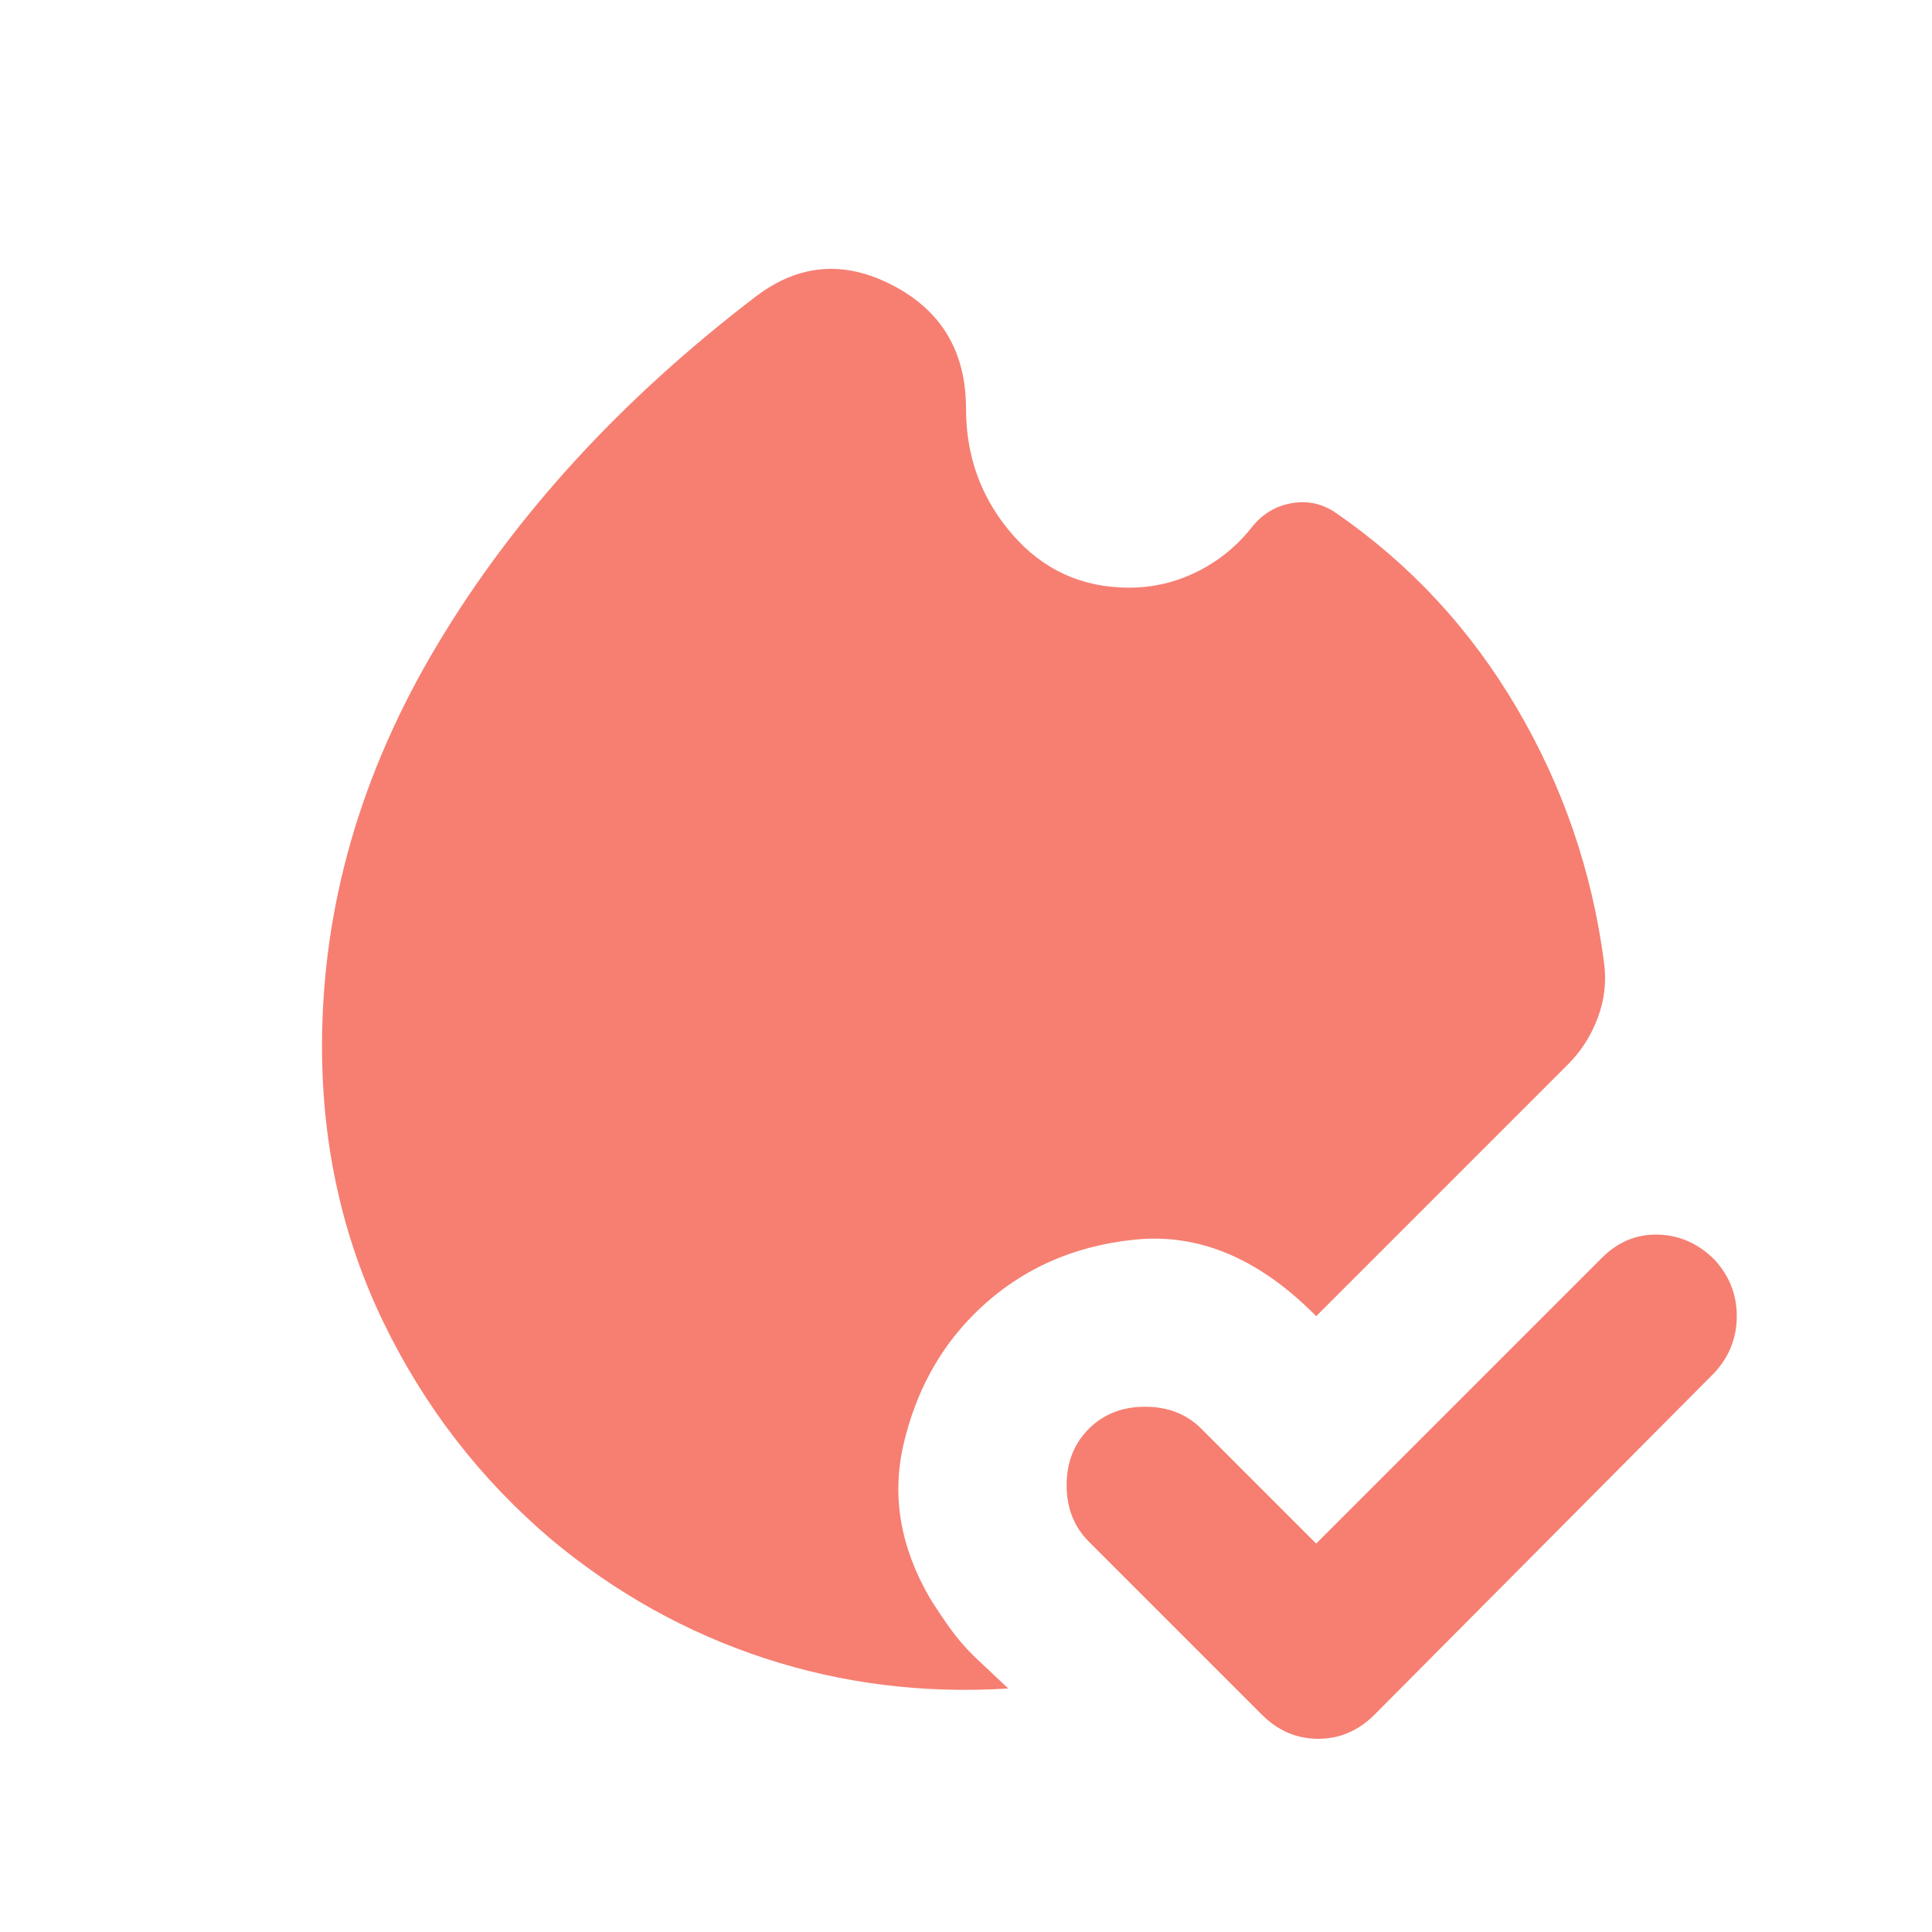
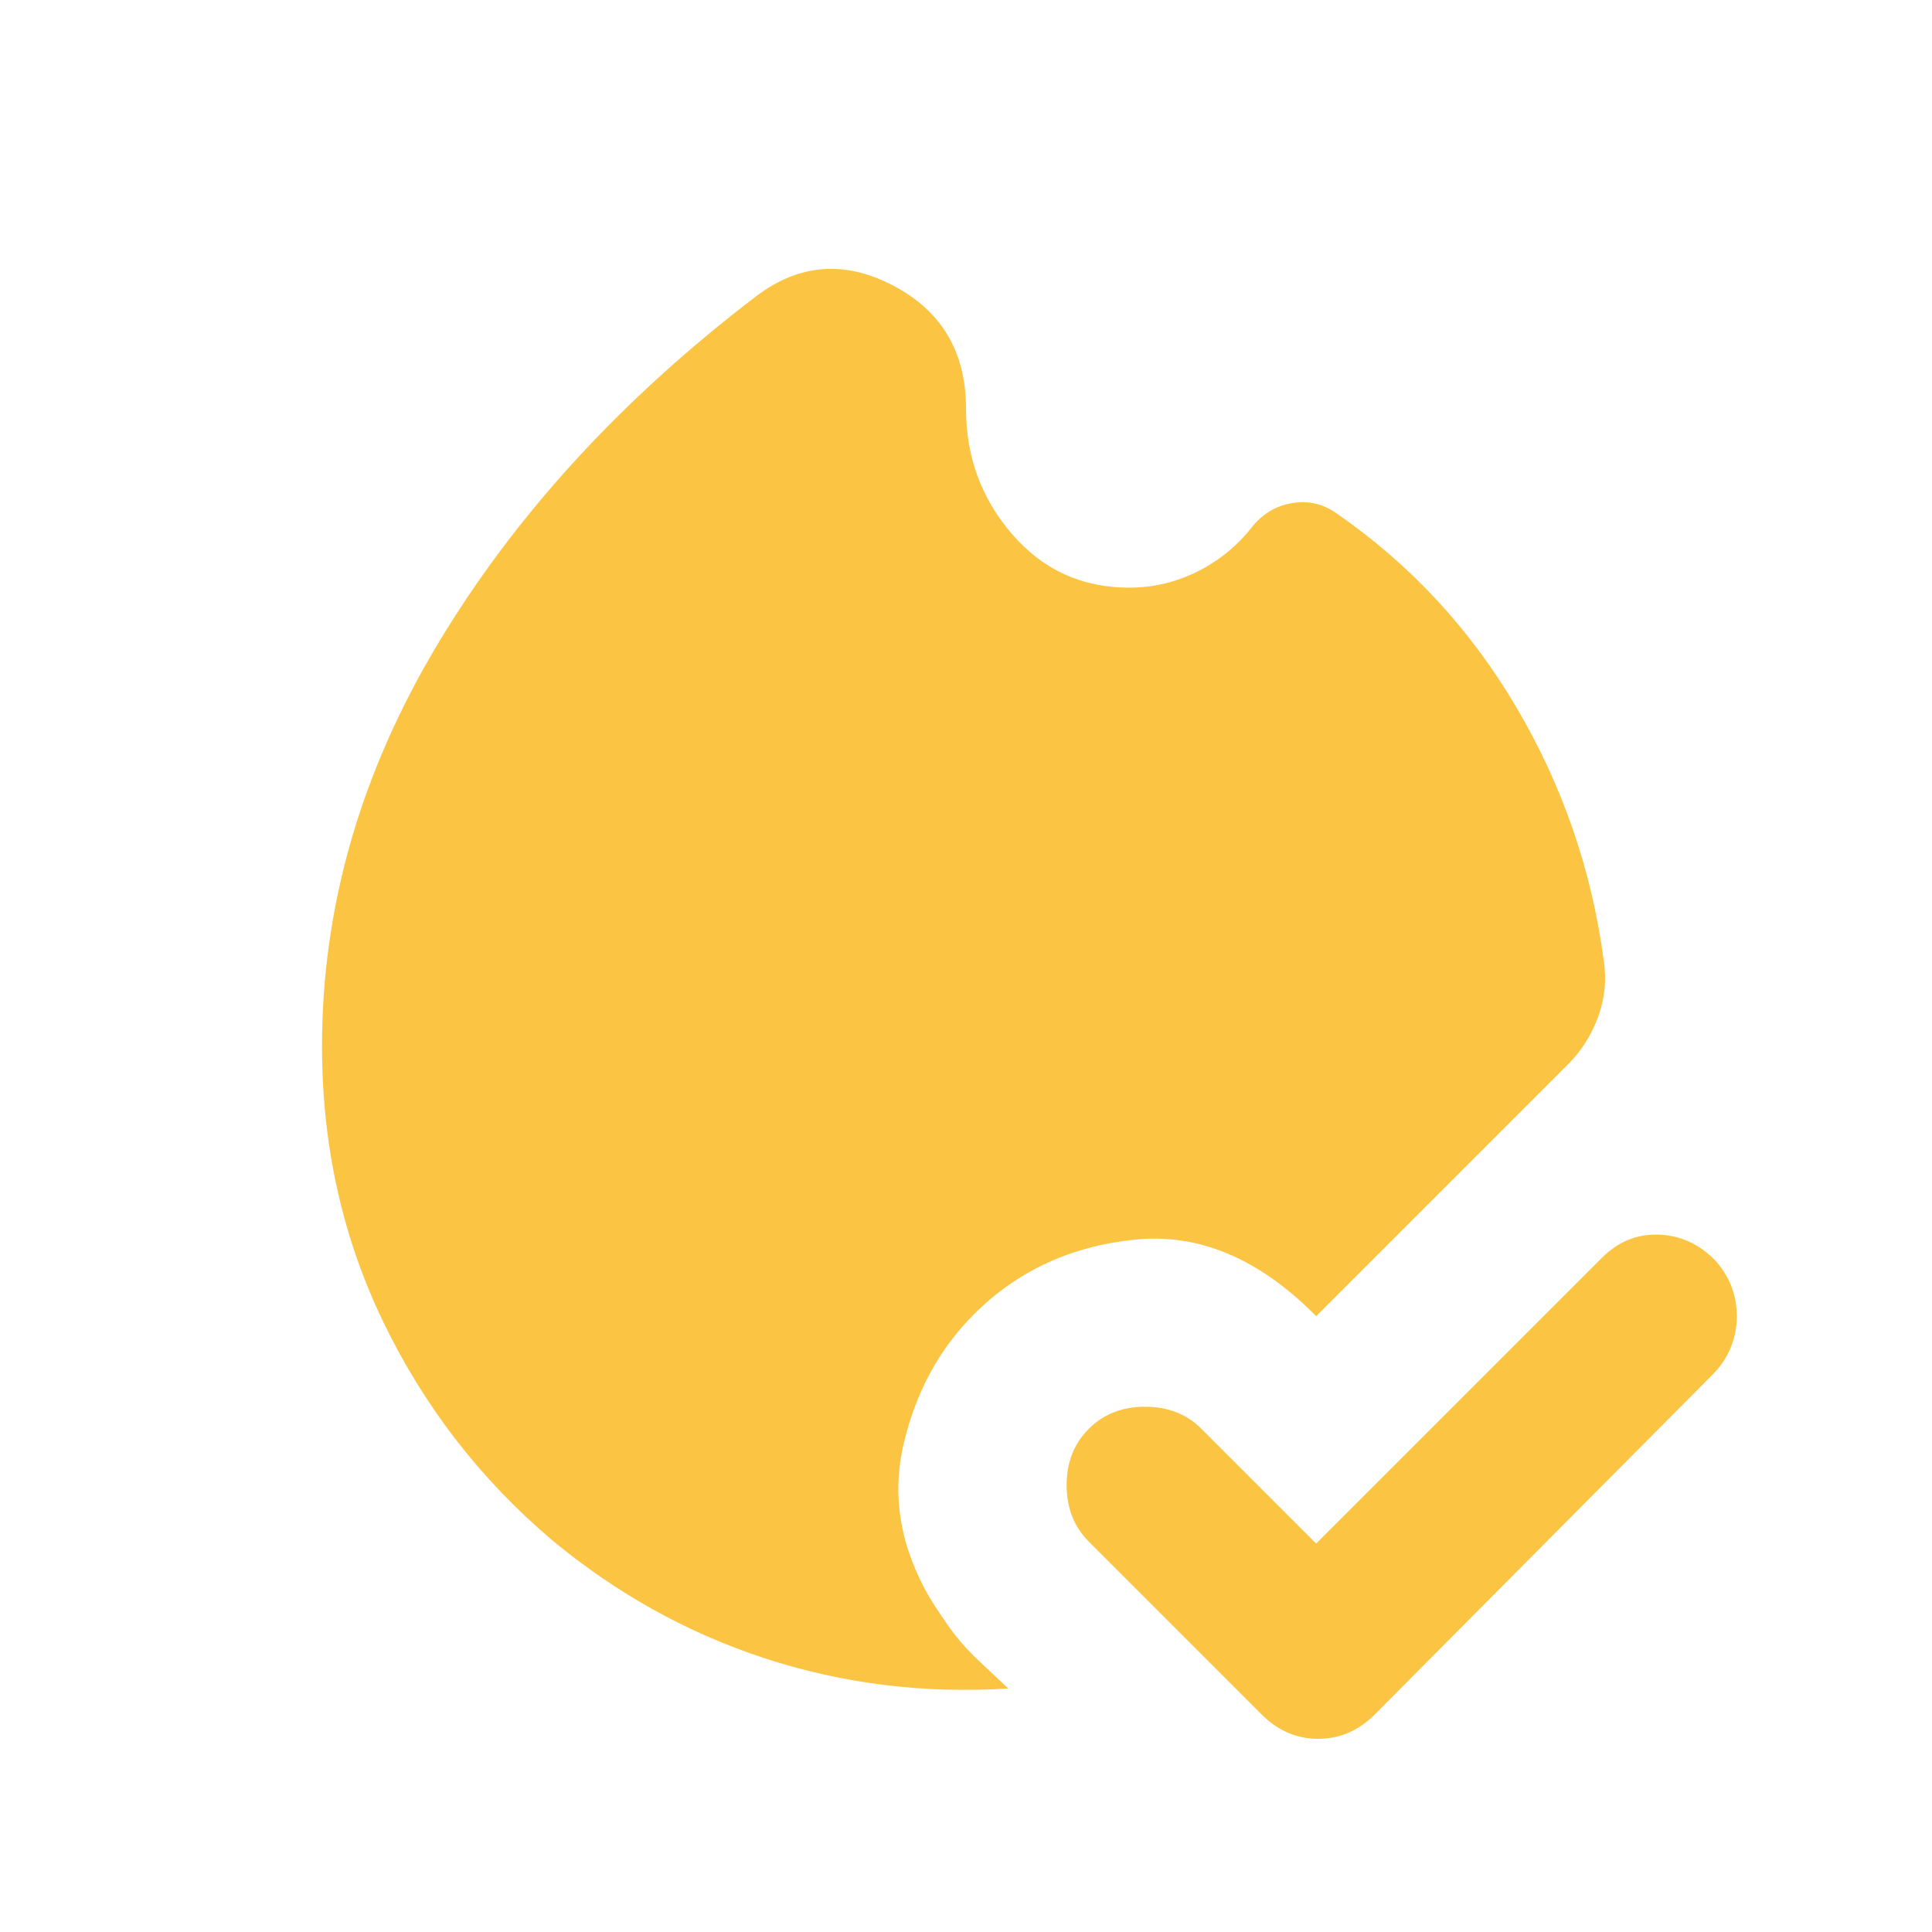
<svg xmlns="http://www.w3.org/2000/svg" width="24" height="24" viewBox="0 0 24 24" fill="none">
-   <path d="M16.35 19.175L19.9 15.625C20.1 15.425 20.333 15.329 20.6 15.337C20.867 15.345 21.1 15.449 21.3 15.65C21.483 15.85 21.575 16.083 21.575 16.35C21.575 16.616 21.483 16.85 21.3 17.05L17.075 21.3C16.875 21.5 16.642 21.6 16.375 21.6C16.108 21.6 15.875 21.5 15.675 21.3L13.525 19.15C13.342 18.966 13.25 18.733 13.25 18.45C13.25 18.166 13.342 17.933 13.525 17.75C13.708 17.566 13.942 17.475 14.225 17.475C14.508 17.475 14.742 17.566 14.925 17.75L16.35 19.175ZM12.1 16.325C11.667 16.758 11.375 17.296 11.225 17.938C11.075 18.58 11.183 19.217 11.55 19.85C11.633 19.983 11.717 20.108 11.8 20.225C11.883 20.341 11.983 20.458 12.1 20.575L12.525 20.975C11.475 21.041 10.467 20.916 9.5 20.6C8.533 20.283 7.65 19.791 6.85 19.125C5.967 18.375 5.271 17.475 4.763 16.425C4.255 15.375 4.001 14.233 4 13C4 11.266 4.479 9.6 5.438 8C6.397 6.4 7.717 4.958 9.4 3.675C9.933 3.275 10.5 3.233 11.1 3.55C11.7 3.866 12 4.375 12 5.075C12 5.675 12.192 6.196 12.575 6.638C12.958 7.08 13.442 7.3 14.025 7.3C14.325 7.3 14.608 7.233 14.875 7.1C15.142 6.966 15.367 6.783 15.55 6.55C15.683 6.383 15.85 6.283 16.05 6.25C16.25 6.216 16.433 6.258 16.6 6.375C17.517 7.008 18.263 7.812 18.838 8.788C19.413 9.763 19.776 10.817 19.925 11.95C19.958 12.183 19.933 12.412 19.85 12.638C19.767 12.863 19.642 13.059 19.475 13.225L16.35 16.35L16.325 16.325C15.625 15.625 14.879 15.316 14.088 15.4C13.297 15.483 12.634 15.791 12.1 16.325Z" fill="#f67f72" />
+   <path d="M16.35 19.175L19.9 15.625C20.1 15.425 20.333 15.329 20.6 15.337C20.867 15.345 21.1 15.449 21.3 15.65C21.483 15.85 21.575 16.083 21.575 16.35C21.575 16.616 21.483 16.85 21.3 17.05L17.075 21.3C16.875 21.5 16.642 21.6 16.375 21.6C16.108 21.6 15.875 21.5 15.675 21.3L13.525 19.15C13.342 18.966 13.25 18.733 13.25 18.45C13.25 18.166 13.342 17.933 13.525 17.75C13.708 17.566 13.942 17.475 14.225 17.475C14.508 17.475 14.742 17.566 14.925 17.75L16.35 19.175ZM12.1 16.325C11.667 16.758 11.375 17.296 11.225 17.938C11.075 18.58 11.183 19.217 11.55 19.85C11.633 19.983 11.717 20.108 11.8 20.225C11.883 20.341 11.983 20.458 12.1 20.575L12.525 20.975C11.475 21.041 10.467 20.916 9.5 20.6C8.533 20.283 7.65 19.791 6.85 19.125C5.967 18.375 5.271 17.475 4.763 16.425C4.255 15.375 4.001 14.233 4 13C4 11.266 4.479 9.6 5.438 8C6.397 6.4 7.717 4.958 9.4 3.675C9.933 3.275 10.5 3.233 11.1 3.55C11.7 3.866 12 4.375 12 5.075C12 5.675 12.192 6.196 12.575 6.638C12.958 7.08 13.442 7.3 14.025 7.3C14.325 7.3 14.608 7.233 14.875 7.1C15.142 6.966 15.367 6.783 15.55 6.55C15.683 6.383 15.85 6.283 16.05 6.25C16.25 6.216 16.433 6.258 16.6 6.375C17.517 7.008 18.263 7.812 18.838 8.788C19.413 9.763 19.776 10.817 19.925 11.95C19.958 12.183 19.933 12.412 19.85 12.638C19.767 12.863 19.642 13.059 19.475 13.225L16.35 16.35L16.325 16.325C15.625 15.625 14.879 15.316 14.088 15.4C13.297 15.483 12.634 15.791 12.1 16.325Z" fill="#fbc442" />
</svg>
